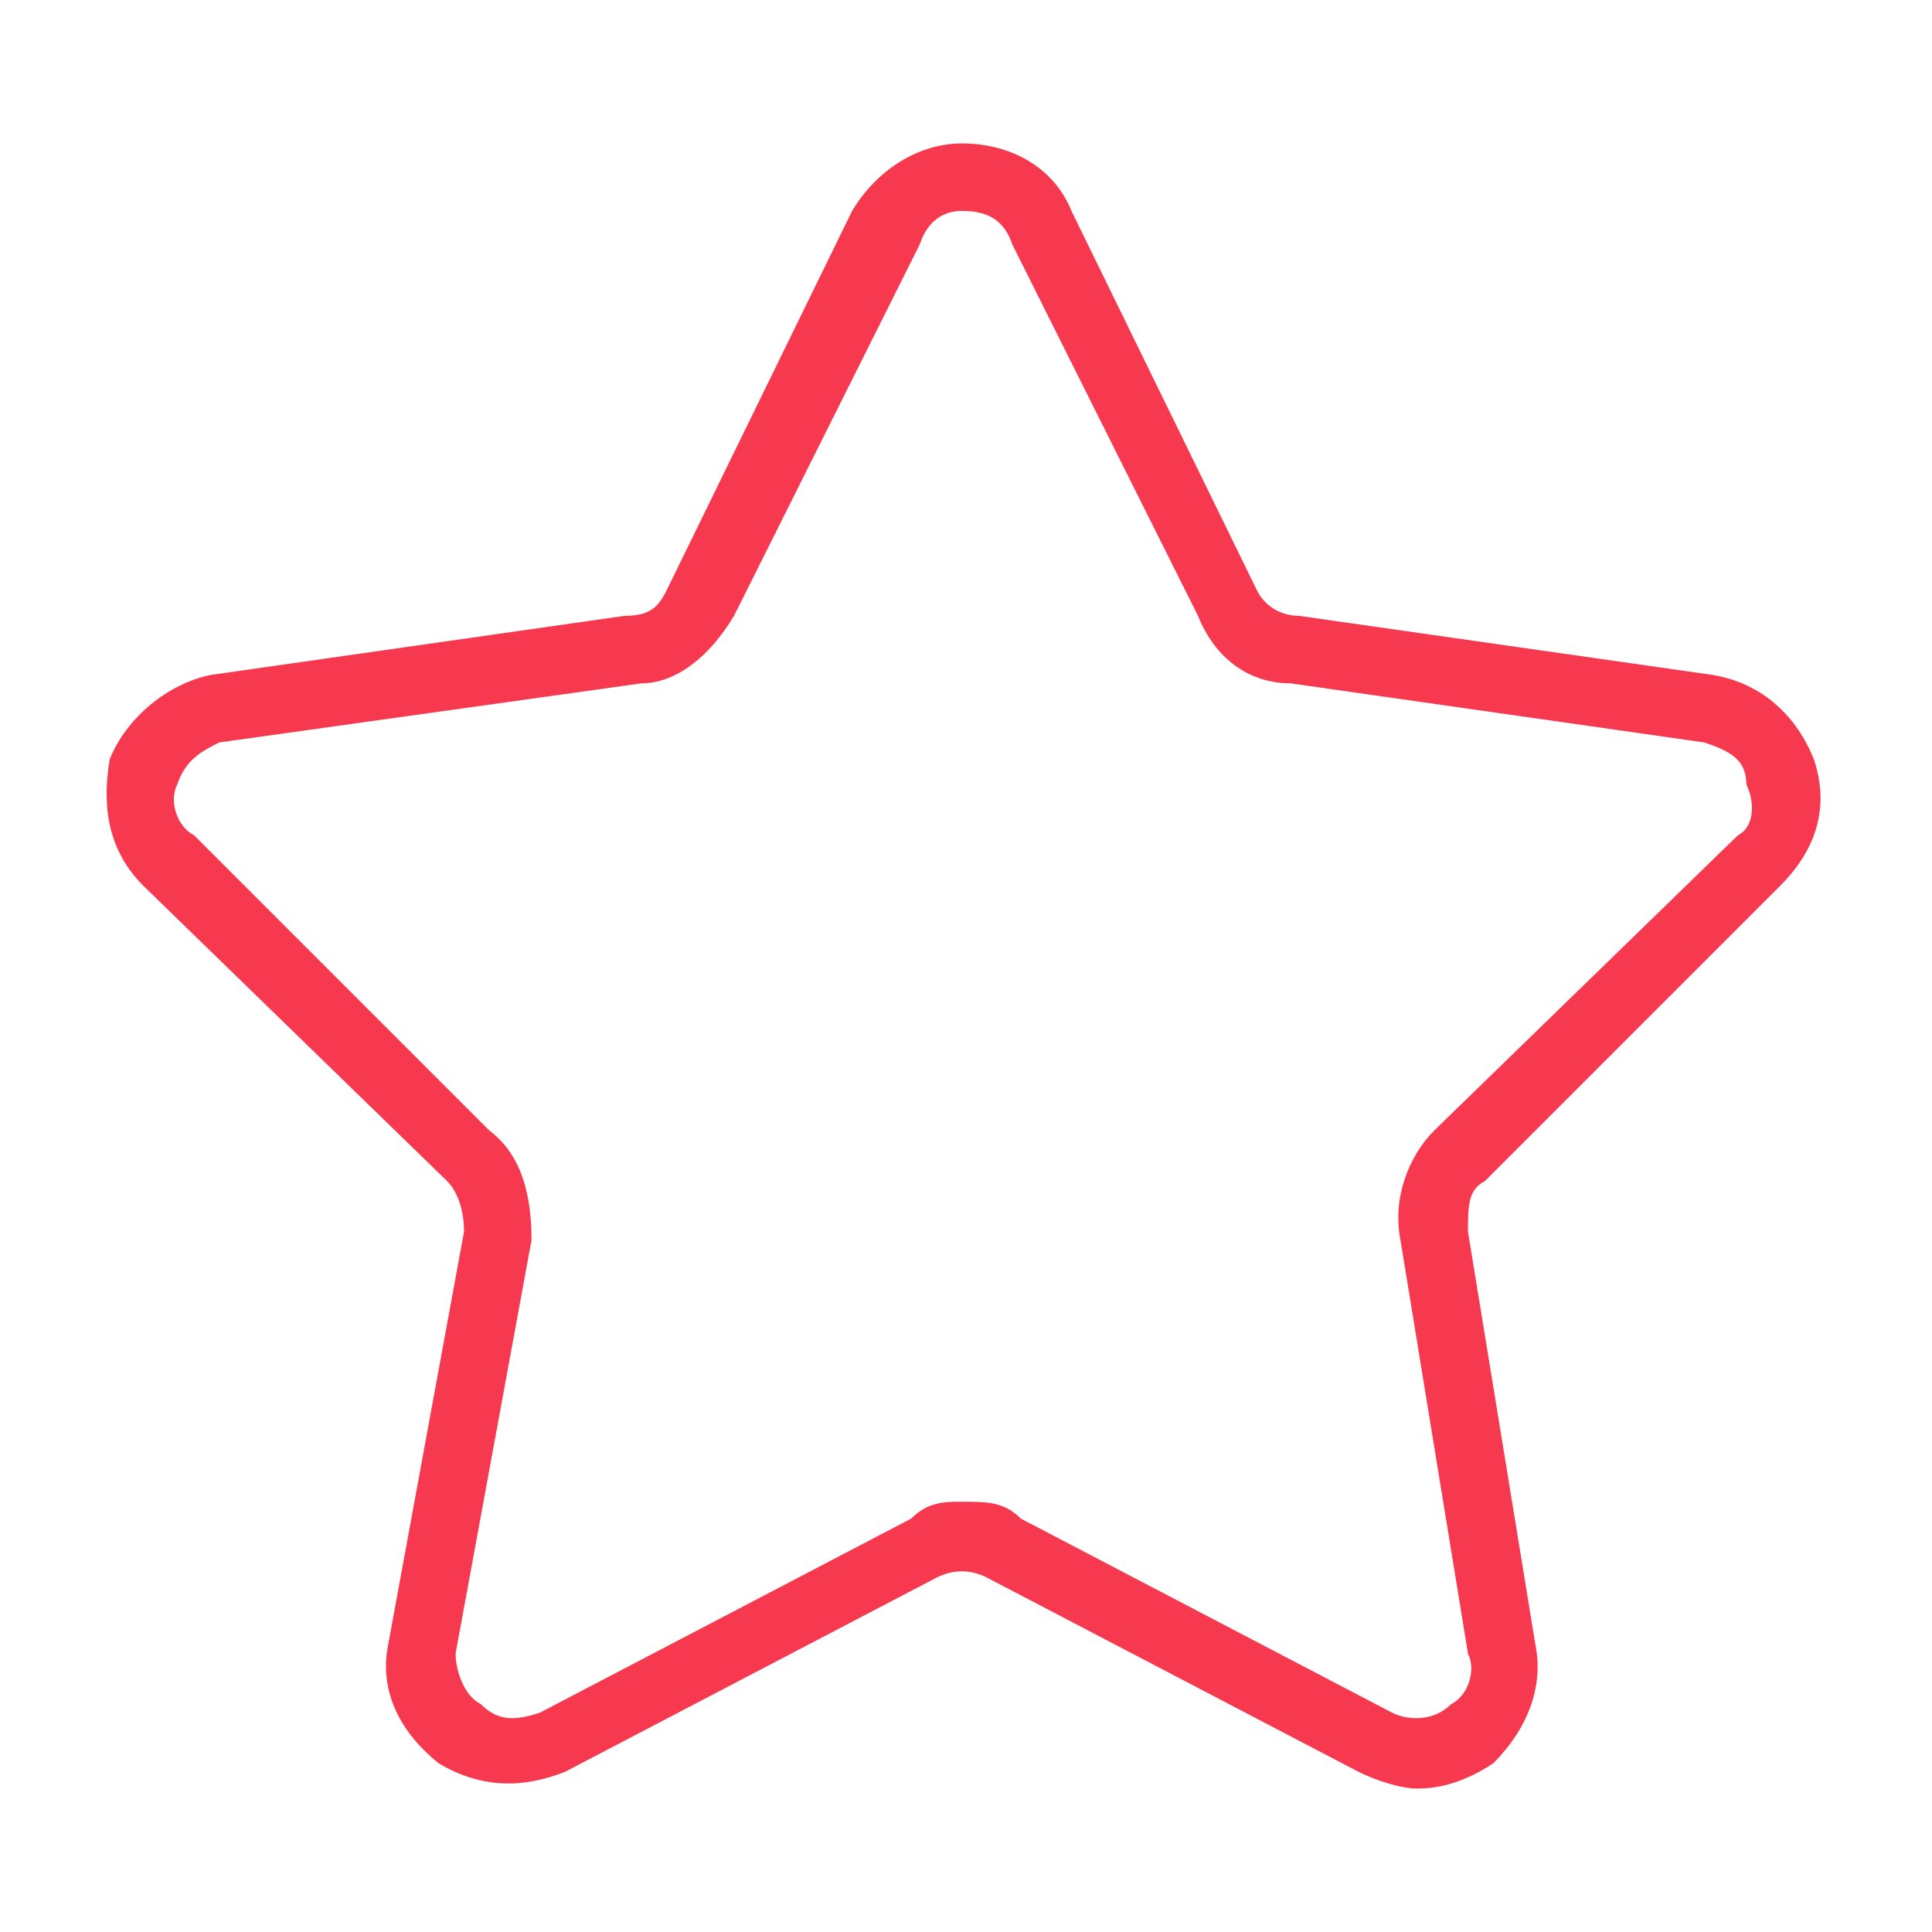
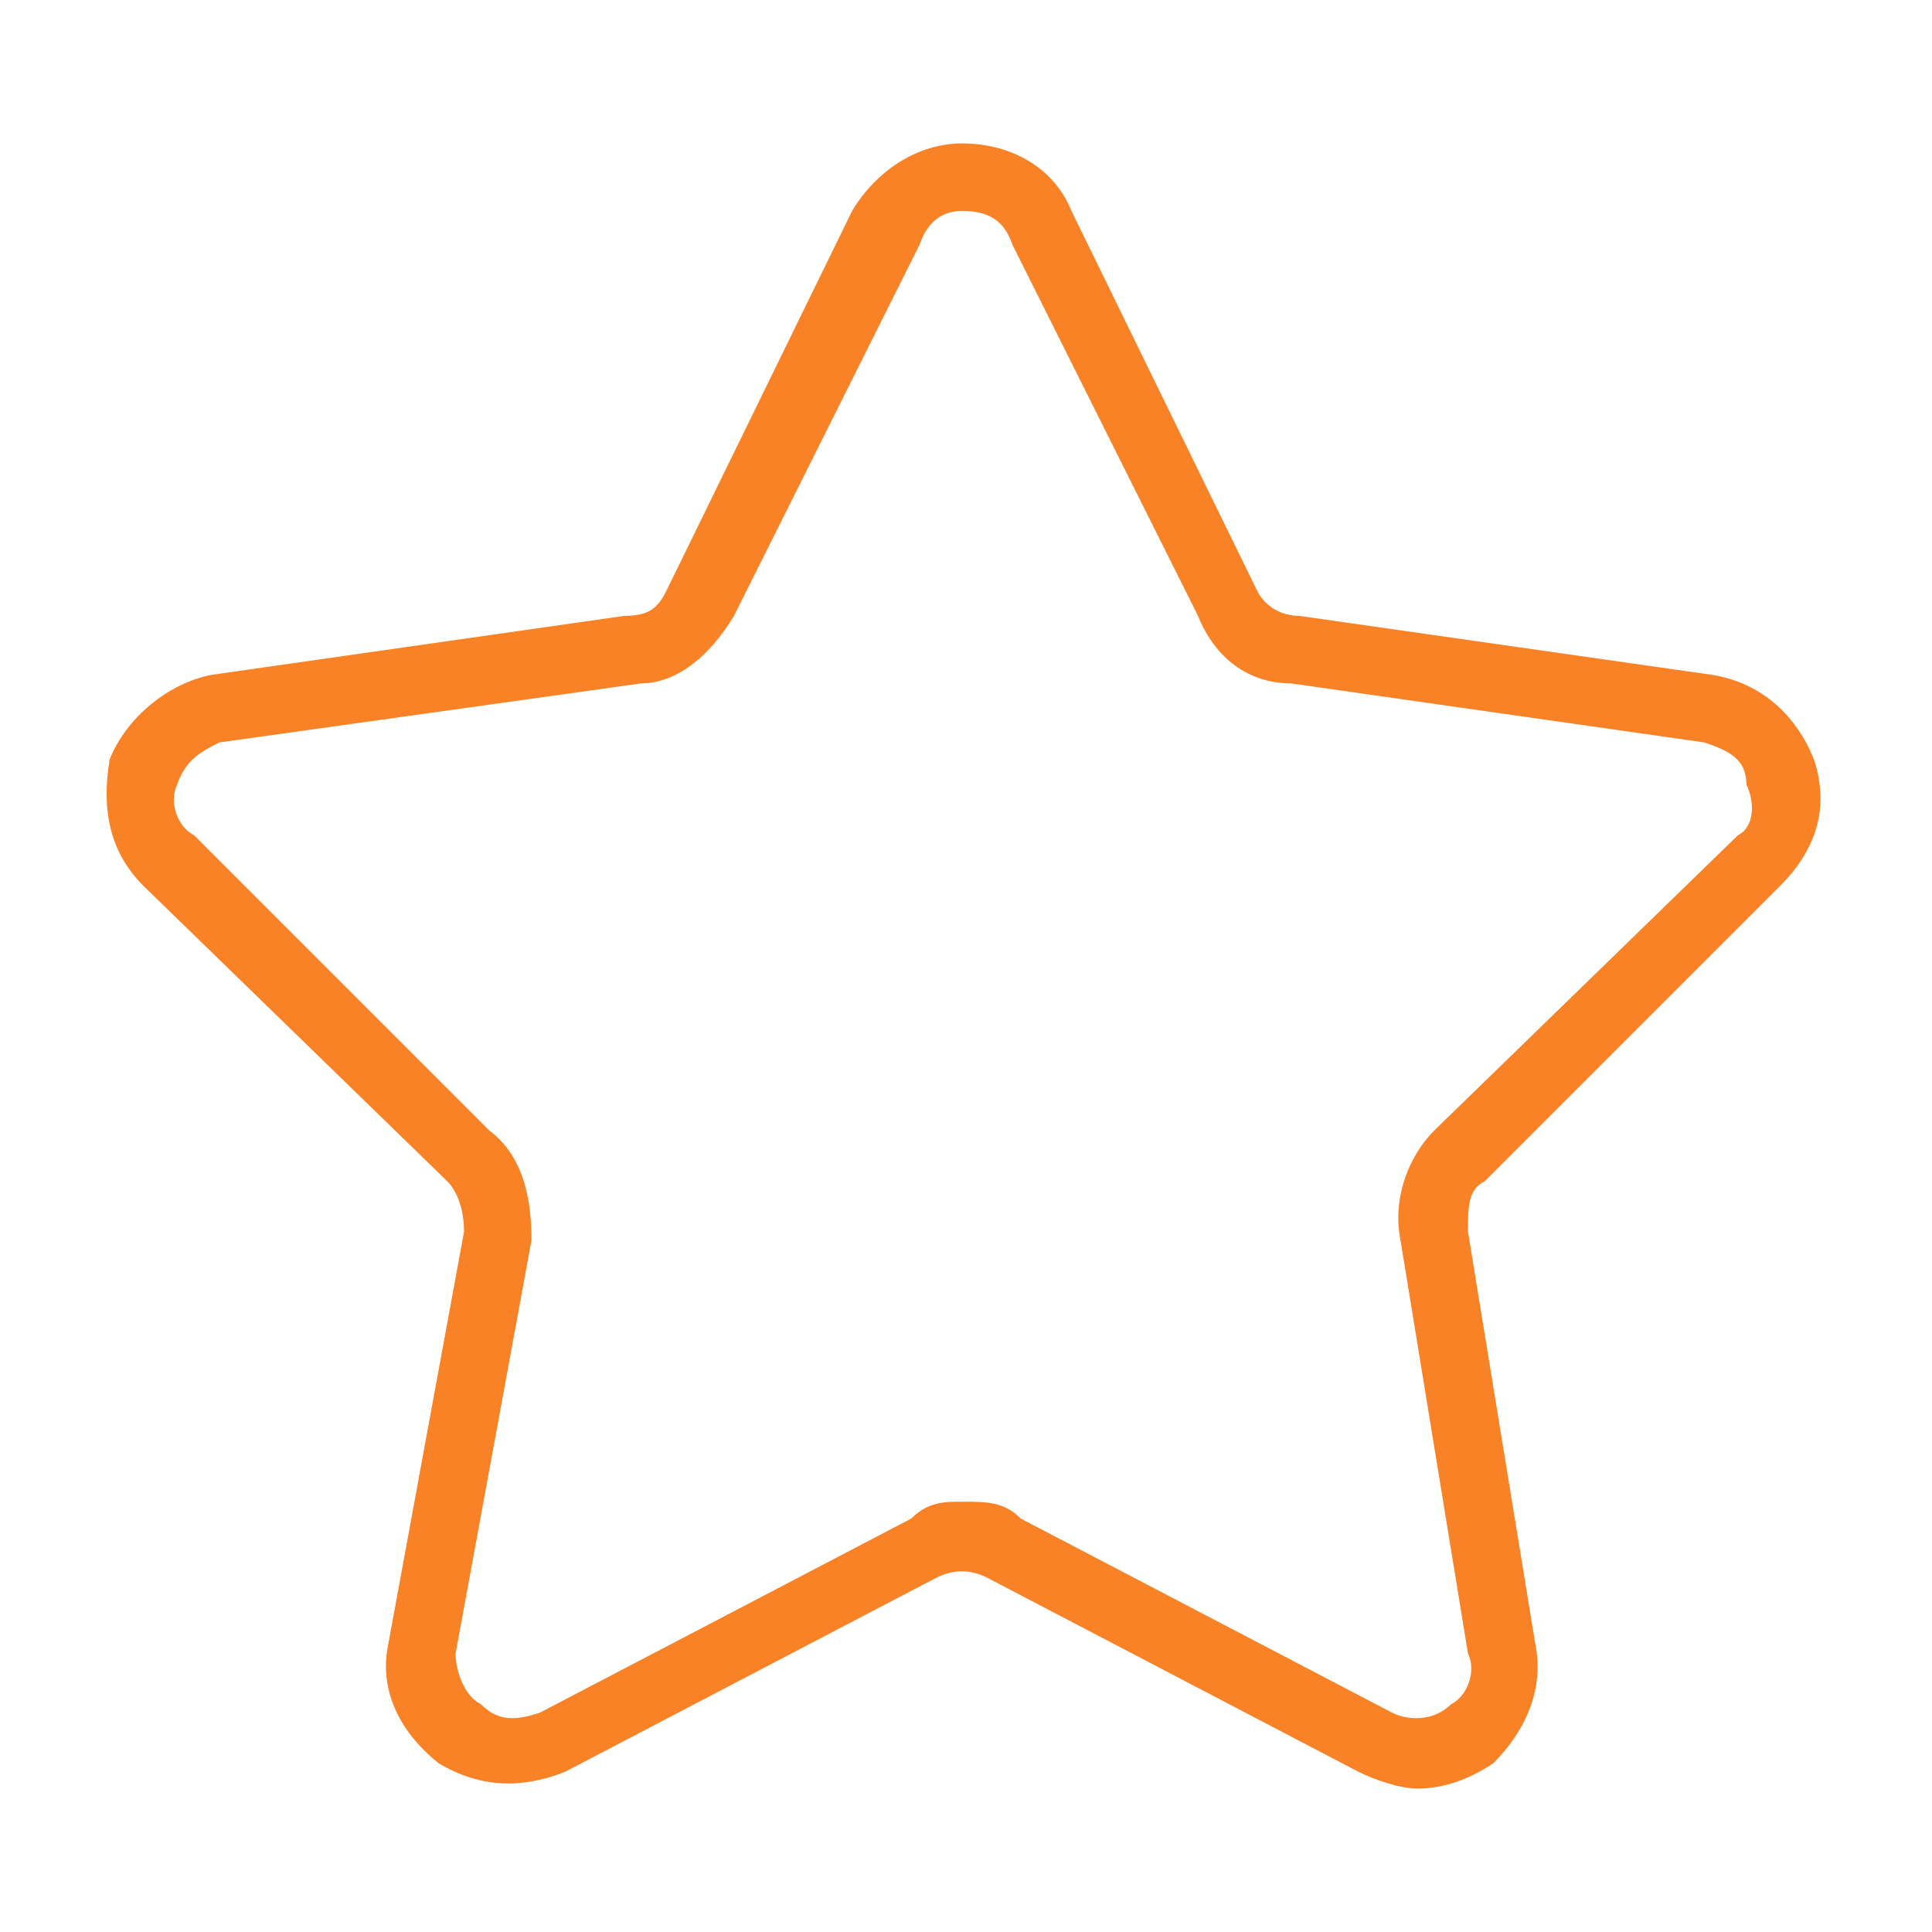
<svg xmlns="http://www.w3.org/2000/svg" xml:space="preserve" width="100%" height="100%" version="1.1" style="shape-rendering:geometricPrecision; text-rendering:geometricPrecision; image-rendering:optimizeQuality; fill-rule:evenodd; clip-rule:evenodd" viewBox="0 0 229 229">
  <defs>
    <style type="text/css">
   
-     .fil0 {fill:#f6394f}
+     .fil0 {fill:#f88225}
   
  </style>
  </defs>
  <g id="Слой_x0020_1">
    <path class="fil0" d="M211 105c4,-4 6,-9 4,-15 -2,-5 -6,-9 -12,-10l-49 -7c-2,0 -4,-1 -5,-3l-22 -45c-2,-5 -7,-8 -13,-8 -5,0 -10,3 -13,8l-22 45c-1,2 -2,3 -5,3l-49 7c-5,1 -10,5 -12,10 -1,6 0,11 4,15l36 35c1,1 2,3 2,6l-9 49c-1,5 1,10 6,14 5,3 10,3 15,1l44 -23c2,-1 4,-1 6,0l44 23c2,1 5,2 7,2 3,0 6,-1 9,-3 4,-4 6,-9 5,-14l-8 -49c0,-3 0,-5 2,-6l35 -35zm-45 42l8 49c1,2 0,5 -2,6 -2,2 -5,2 -7,1l-44 -23c-2,-2 -4,-2 -7,-2 -2,0 -4,0 -6,2l-44 23c-3,1 -5,1 -7,-1 -2,-1 -3,-4 -3,-6l9 -49c0,-5 -1,-10 -5,-13l-35 -35c-2,-1 -3,-4 -2,-6 1,-3 3,-4 5,-5l50 -7c4,0 8,-3 11,-8l22 -44c1,-3 3,-4 5,-4 3,0 5,1 6,4l22 44c2,5 6,8 11,8l49 7c3,1 5,2 5,5 1,2 1,5 -1,6l-36 35c-3,3 -5,8 -4,13z" />
  </g>
</svg>
